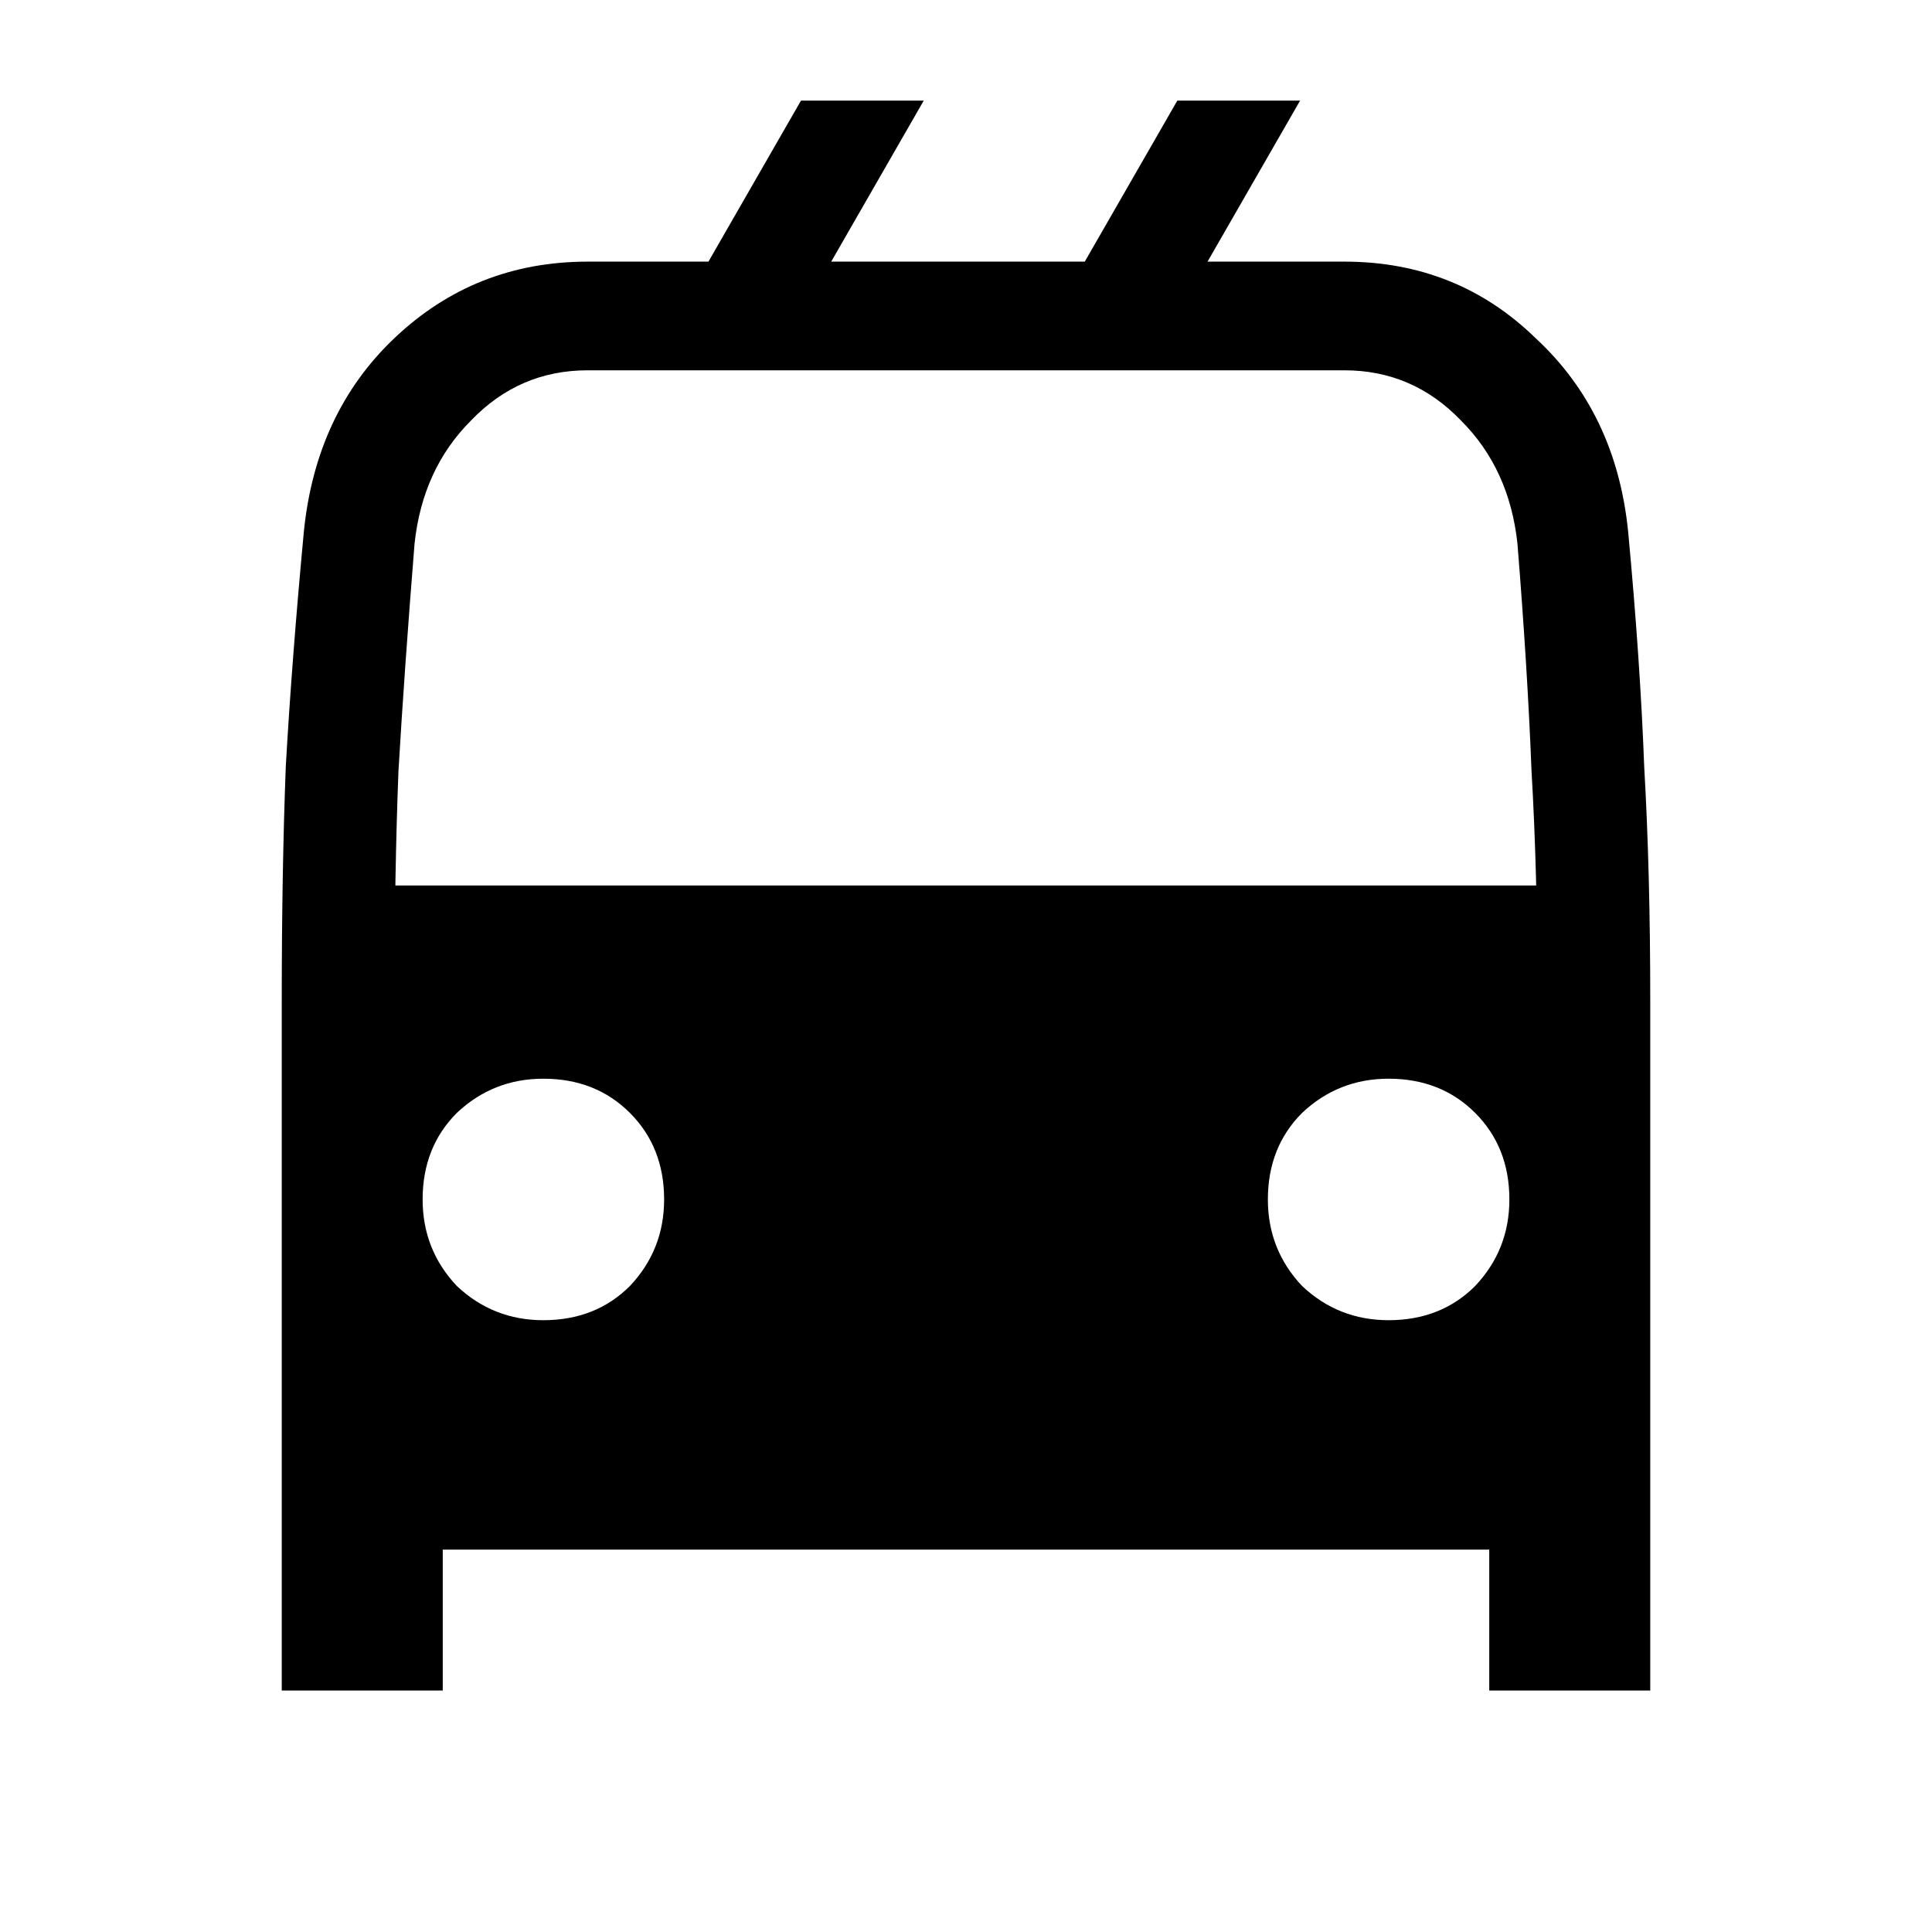
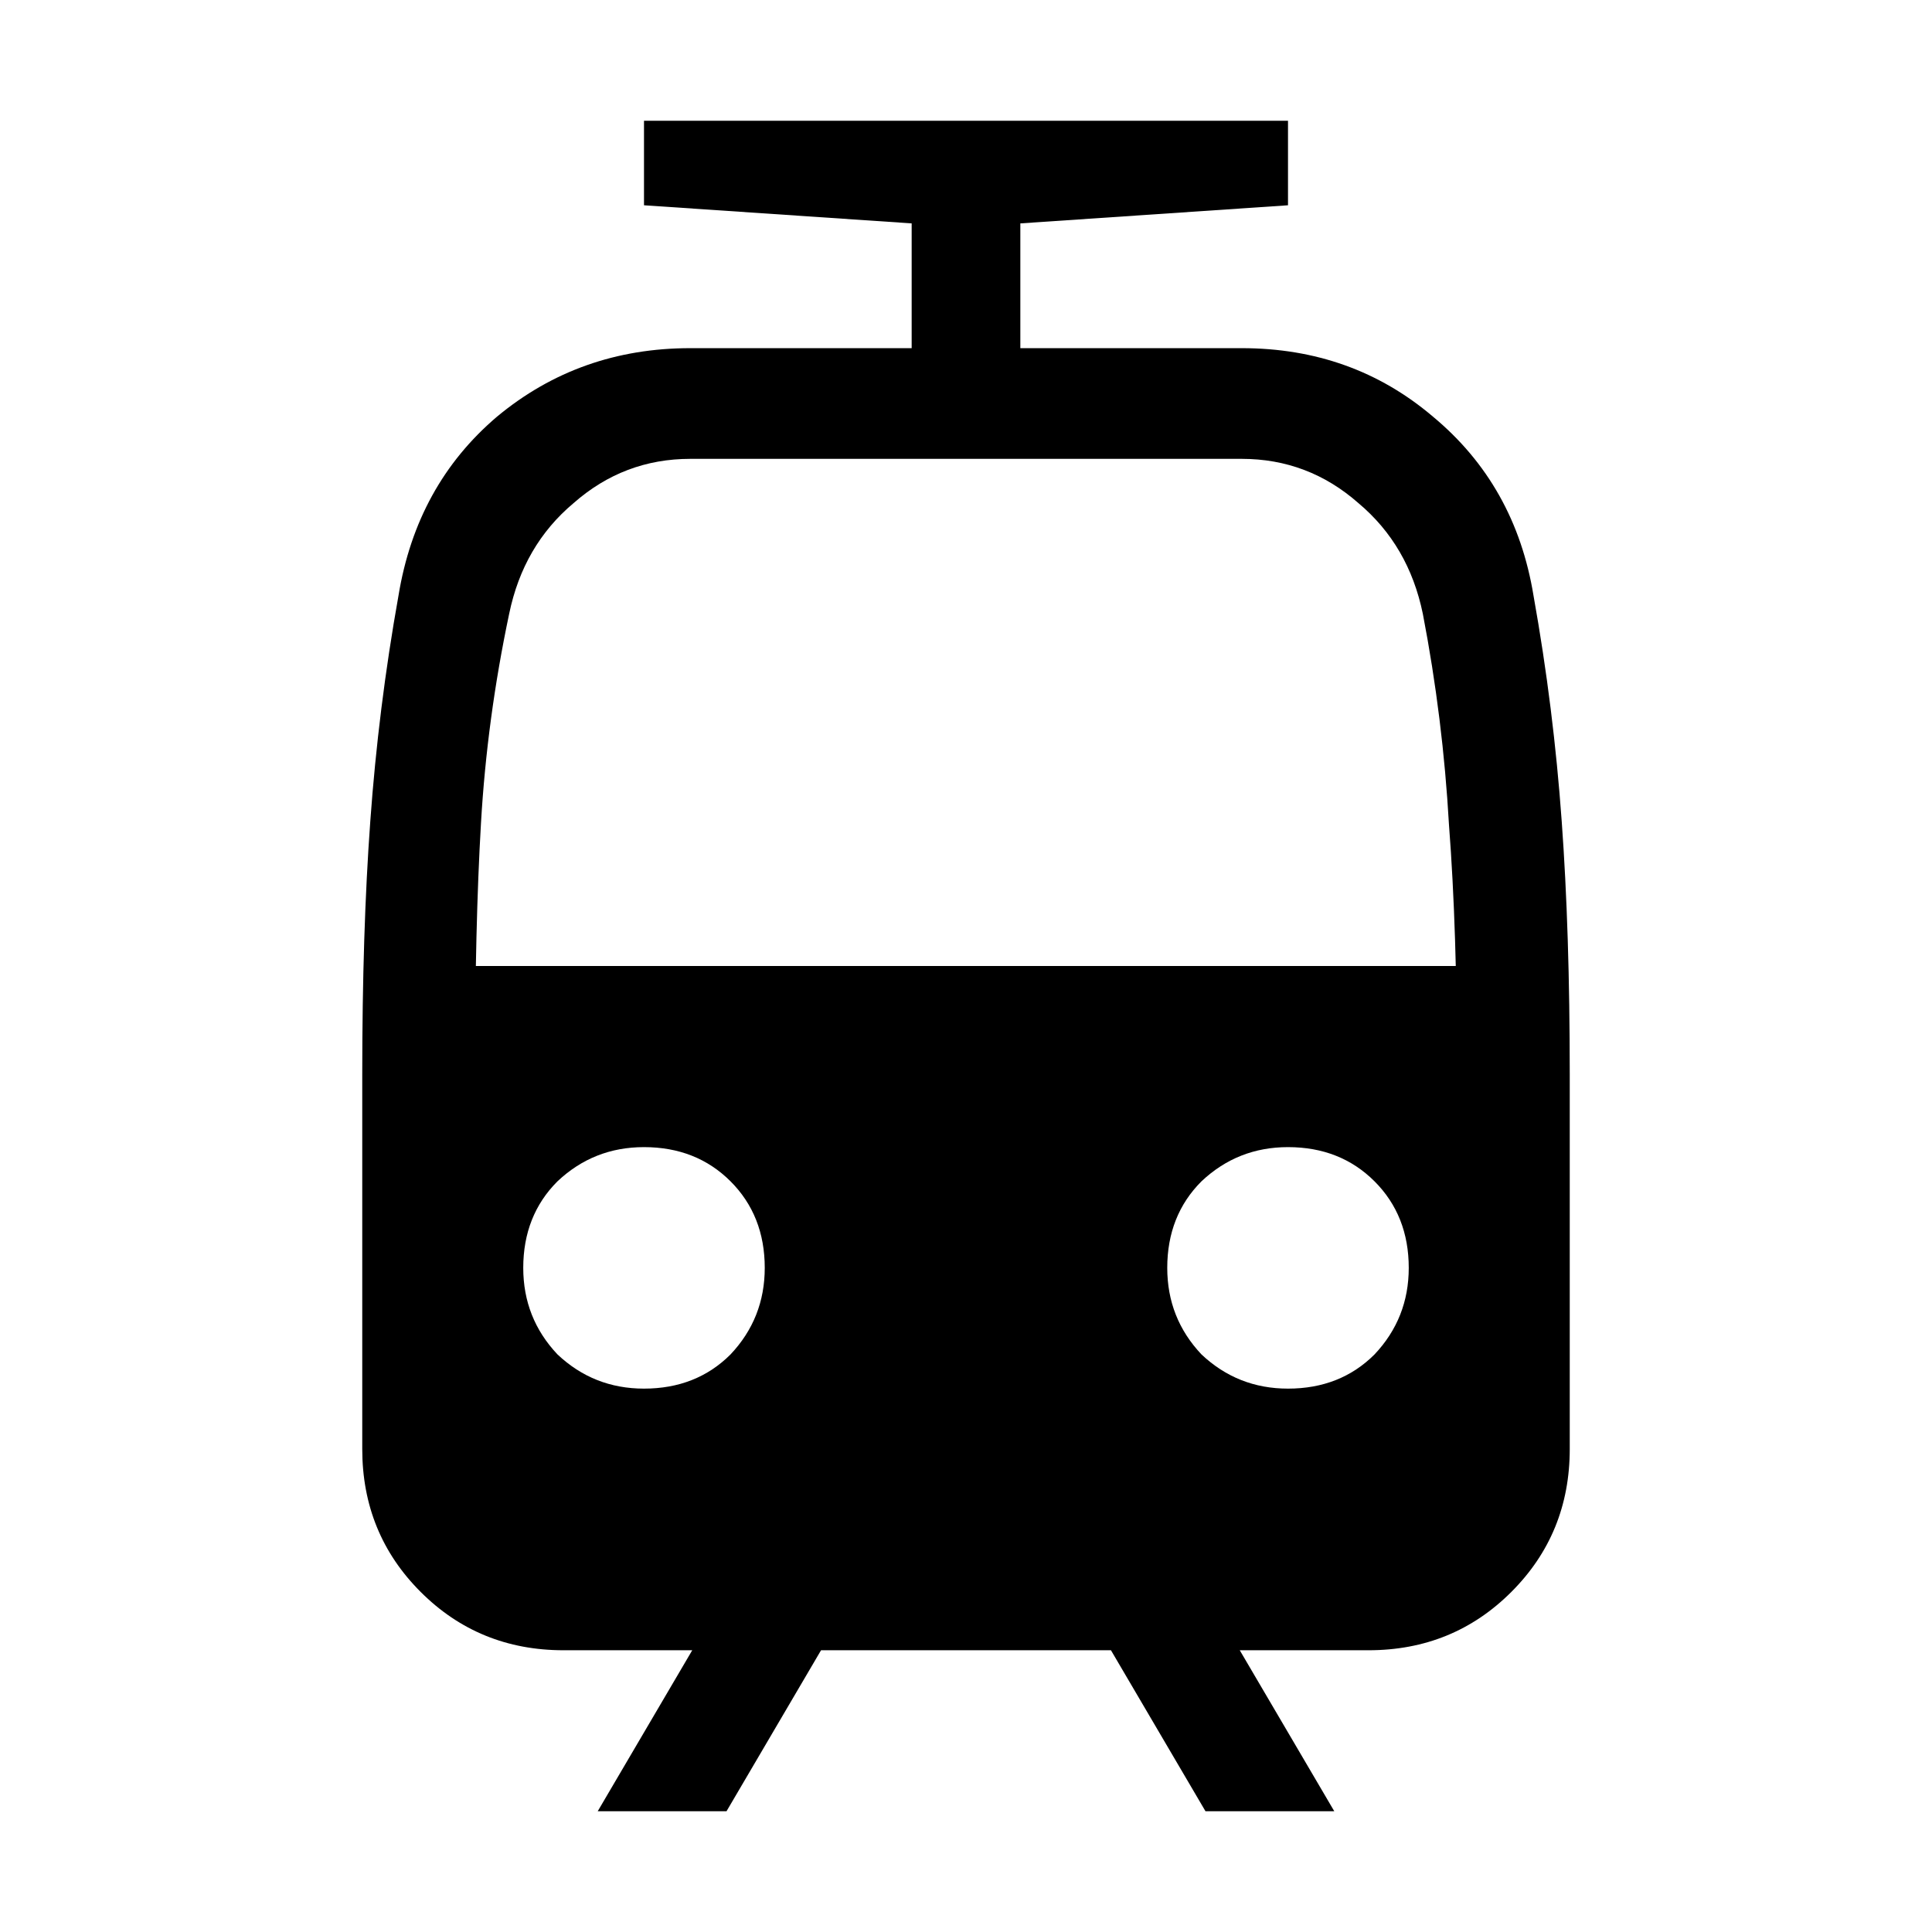
<svg xmlns="http://www.w3.org/2000/svg" width="24" height="24" viewBox="0 0 24 24" fill="none">
-   <g clip-path="url(#clip0_3196_4371)">
+   <g clip-path="url(#clip0_3256_20411)">
    <rect width="24" height="24" fill="white" />
-     <path d="M3.5 12.425C3.5 11.358 3.517 10.392 3.55 9.525C3.6 8.642 3.675 7.667 3.775 6.6C3.875 5.617 4.25 4.817 4.9 4.2C5.567 3.567 6.367 3.25 7.3 3.25H16.7C17.633 3.25 18.425 3.567 19.075 4.2C19.742 4.817 20.125 5.617 20.225 6.6C20.325 7.667 20.392 8.642 20.425 9.525C20.475 10.392 20.5 11.358 20.5 12.425V21H18.5V19.25H5.5V21H3.5V12.425ZM4.325 11H19.675L19.1 12.425C19.1 11.375 19.075 10.425 19.025 9.575C18.992 8.725 18.933 7.783 18.85 6.75C18.783 6.133 18.55 5.625 18.15 5.225C17.75 4.808 17.267 4.6 16.7 4.6H7.3C6.733 4.6 6.25 4.808 5.85 5.225C5.45 5.625 5.217 6.133 5.15 6.75C5.067 7.783 5 8.725 4.95 9.575C4.917 10.425 4.9 11.375 4.9 12.425L4.325 11ZM9.95 1.25H11.475L10.225 3.425H8.7L9.95 1.25ZM14.625 1.25H16.15L14.9 3.425H13.375L14.625 1.25ZM6.75 16.4C7.183 16.4 7.542 16.258 7.825 15.975C8.108 15.675 8.25 15.317 8.25 14.9C8.25 14.467 8.108 14.108 7.825 13.825C7.542 13.542 7.183 13.4 6.75 13.4C6.333 13.4 5.975 13.542 5.675 13.825C5.392 14.108 5.25 14.467 5.25 14.9C5.25 15.317 5.392 15.675 5.675 15.975C5.975 16.258 6.333 16.4 6.75 16.4ZM17.25 16.4C17.683 16.4 18.042 16.258 18.325 15.975C18.608 15.675 18.75 15.317 18.75 14.9C18.75 14.467 18.608 14.108 18.325 13.825C18.042 13.542 17.683 13.4 17.25 13.4C16.833 13.4 16.475 13.542 16.175 13.825C15.892 14.108 15.75 14.467 15.75 14.9C15.75 15.317 15.892 15.675 16.175 15.975C16.475 16.258 16.833 16.4 17.25 16.4Z" fill="black" />
+     <path d="M19.05 7.4C19.217 8.333 19.333 9.267 19.4 10.2C19.467 11.117 19.5 12.167 19.5 13.35V18C19.5 18.7 19.258 19.292 18.775 19.775C18.292 20.258 17.7 20.5 17 20.5H14.8L14.975 19.775L16.575 22.5H14.975L13.375 19.775L14 20.5H10L10.625 19.775L9.025 22.5H7.425L9.025 19.775L9.2 20.5H7C6.3 20.5 5.708 20.258 5.225 19.775C4.742 19.292 4.5 18.7 4.5 18V13.35C4.5 12.167 4.533 11.117 4.6 10.2C4.667 9.267 4.783 8.333 4.95 7.4C5.1 6.483 5.508 5.742 6.175 5.175C6.858 4.608 7.658 4.325 8.575 4.325H15.425C16.342 4.325 17.133 4.608 17.8 5.175C18.483 5.742 18.9 6.483 19.05 7.4ZM18.1 13.35C18.1 12.15 18.067 11.117 18 10.25C17.95 9.367 17.842 8.492 17.675 7.625C17.558 7.058 17.292 6.6 16.875 6.25C16.458 5.883 15.975 5.7 15.425 5.7H8.575C8.025 5.7 7.542 5.883 7.125 6.25C6.708 6.6 6.442 7.058 6.325 7.625C6.142 8.492 6.025 9.358 5.975 10.225C5.925 11.075 5.9 12.117 5.9 13.35L5.1 12H18.8L18.1 13.35ZM8 17.25C8.433 17.25 8.792 17.108 9.075 16.825C9.358 16.525 9.5 16.167 9.5 15.75C9.5 15.317 9.358 14.958 9.075 14.675C8.792 14.392 8.433 14.25 8 14.25C7.583 14.25 7.225 14.392 6.925 14.675C6.642 14.958 6.5 15.317 6.5 15.75C6.5 16.167 6.642 16.525 6.925 16.825C7.225 17.108 7.583 17.25 8 17.25ZM16 17.25C16.433 17.25 16.792 17.108 17.075 16.825C17.358 16.525 17.5 16.167 17.5 15.75C17.5 15.317 17.358 14.958 17.075 14.675C16.792 14.392 16.433 14.25 16 14.25C15.583 14.25 15.225 14.392 14.925 14.675C14.642 14.958 14.5 15.317 14.5 15.75C14.5 16.167 14.642 16.525 14.925 16.825C15.225 17.108 15.583 17.25 16 17.25ZM11.325 2.775L8 2.55V1.5H16V2.55L12.675 2.775V4.775H11.325V2.775Z" fill="black" />
  </g>
  <defs>
-     <clipPath id="clip0_3196_4371">
+     <clipPath id="clip0_3256_20411">
      <rect width="24" height="24" fill="white" />
    </clipPath>
  </defs>
</svg>
